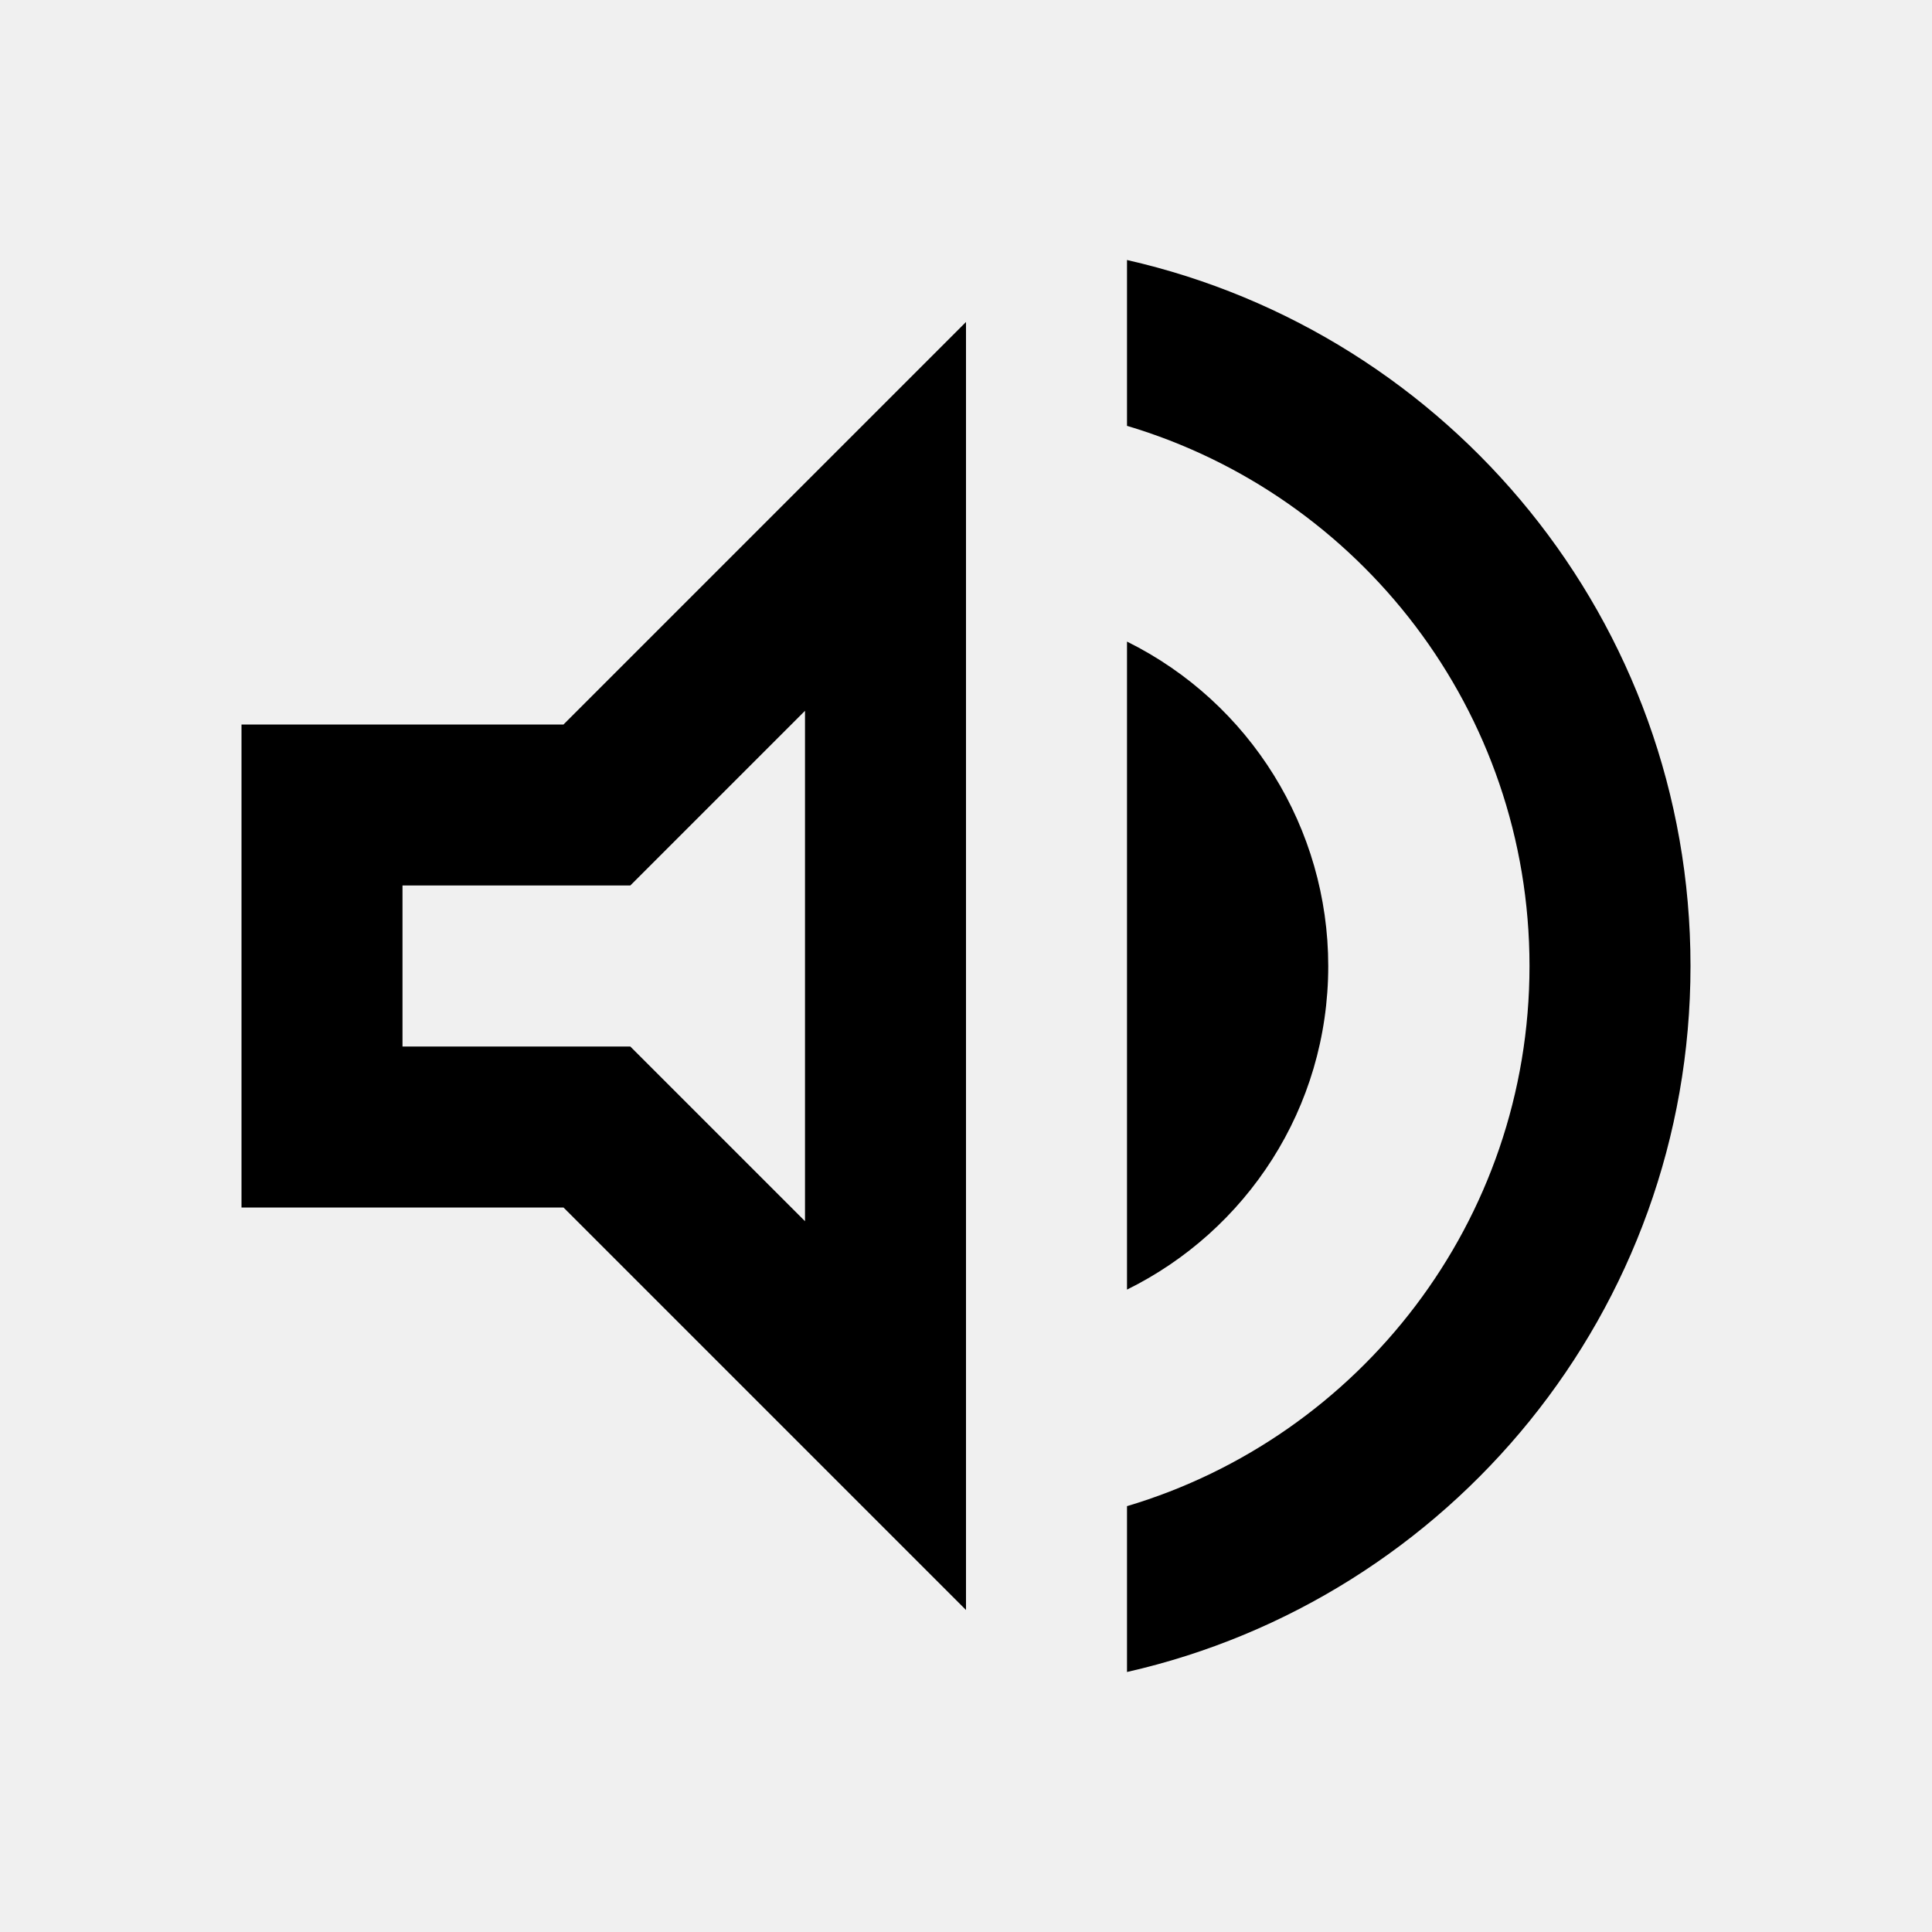
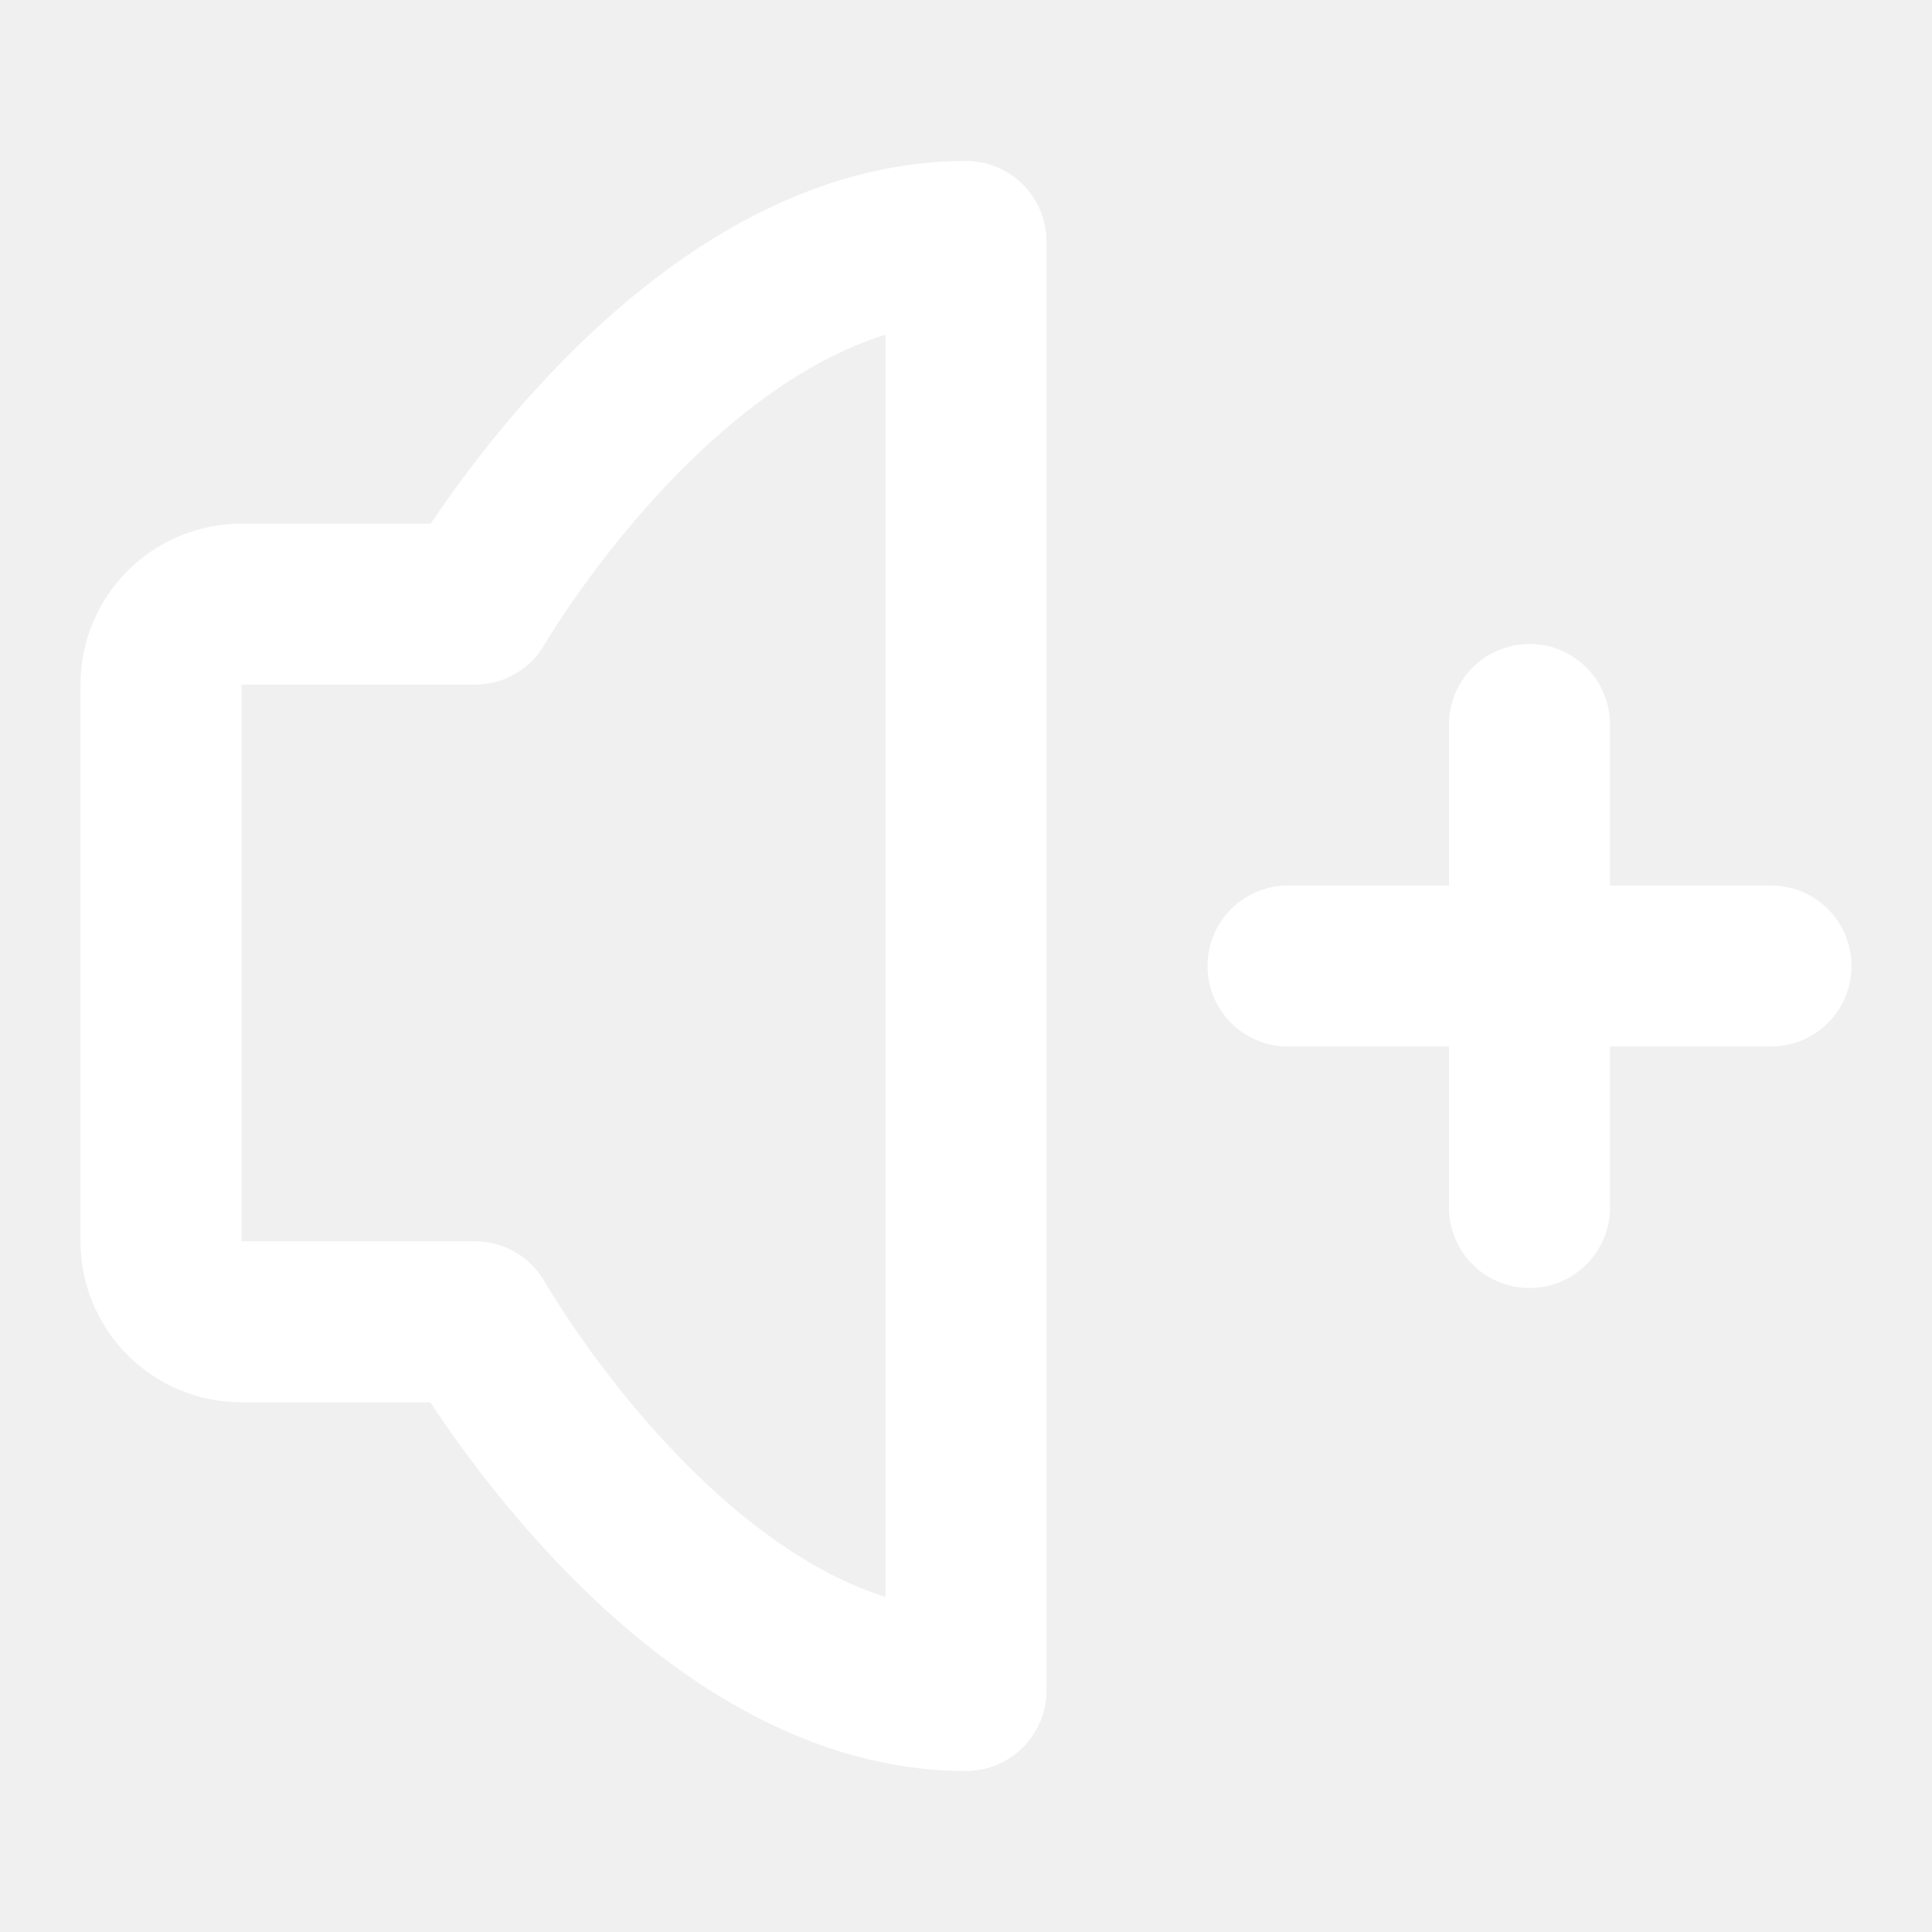
- <svg xmlns="http://www.w3.org/2000/svg" width="128" height="128" viewBox="0 0 24 24">
-   <path fill="#000000" d="M3 9v6h4l5 5V4L7 9H3zm7-.17v6.34L7.83 13H5v-2h2.83L10 8.83zM16.5 12A4.5 4.5 0 0 0 14 7.97v8.05c1.48-.73 2.5-2.25 2.5-4.02zM14 3.23v2.06c2.89.86 5 3.54 5 6.71s-2.11 5.85-5 6.71v2.06c4.01-.91 7-4.49 7-8.77c0-4.28-2.99-7.86-7-8.77z" />
+ <svg xmlns="http://www.w3.org/2000/svg" width="128" height="128" viewBox="0 0 48 48">
+   <g fill="none" stroke="#ffffff" stroke-linejoin="round" stroke-width="4">
+     <path d="M24 6v36c-7 0-12.201-9.16-12.201-9.16H6a2 2 0 0 1-2-2V17.01a2 2 0 0 1 2-2h5.799S17 6 24 6Z" />
+     <path stroke-linecap="round" d="M32 24h12m-6-6v12" />
+   </g>
</svg>
